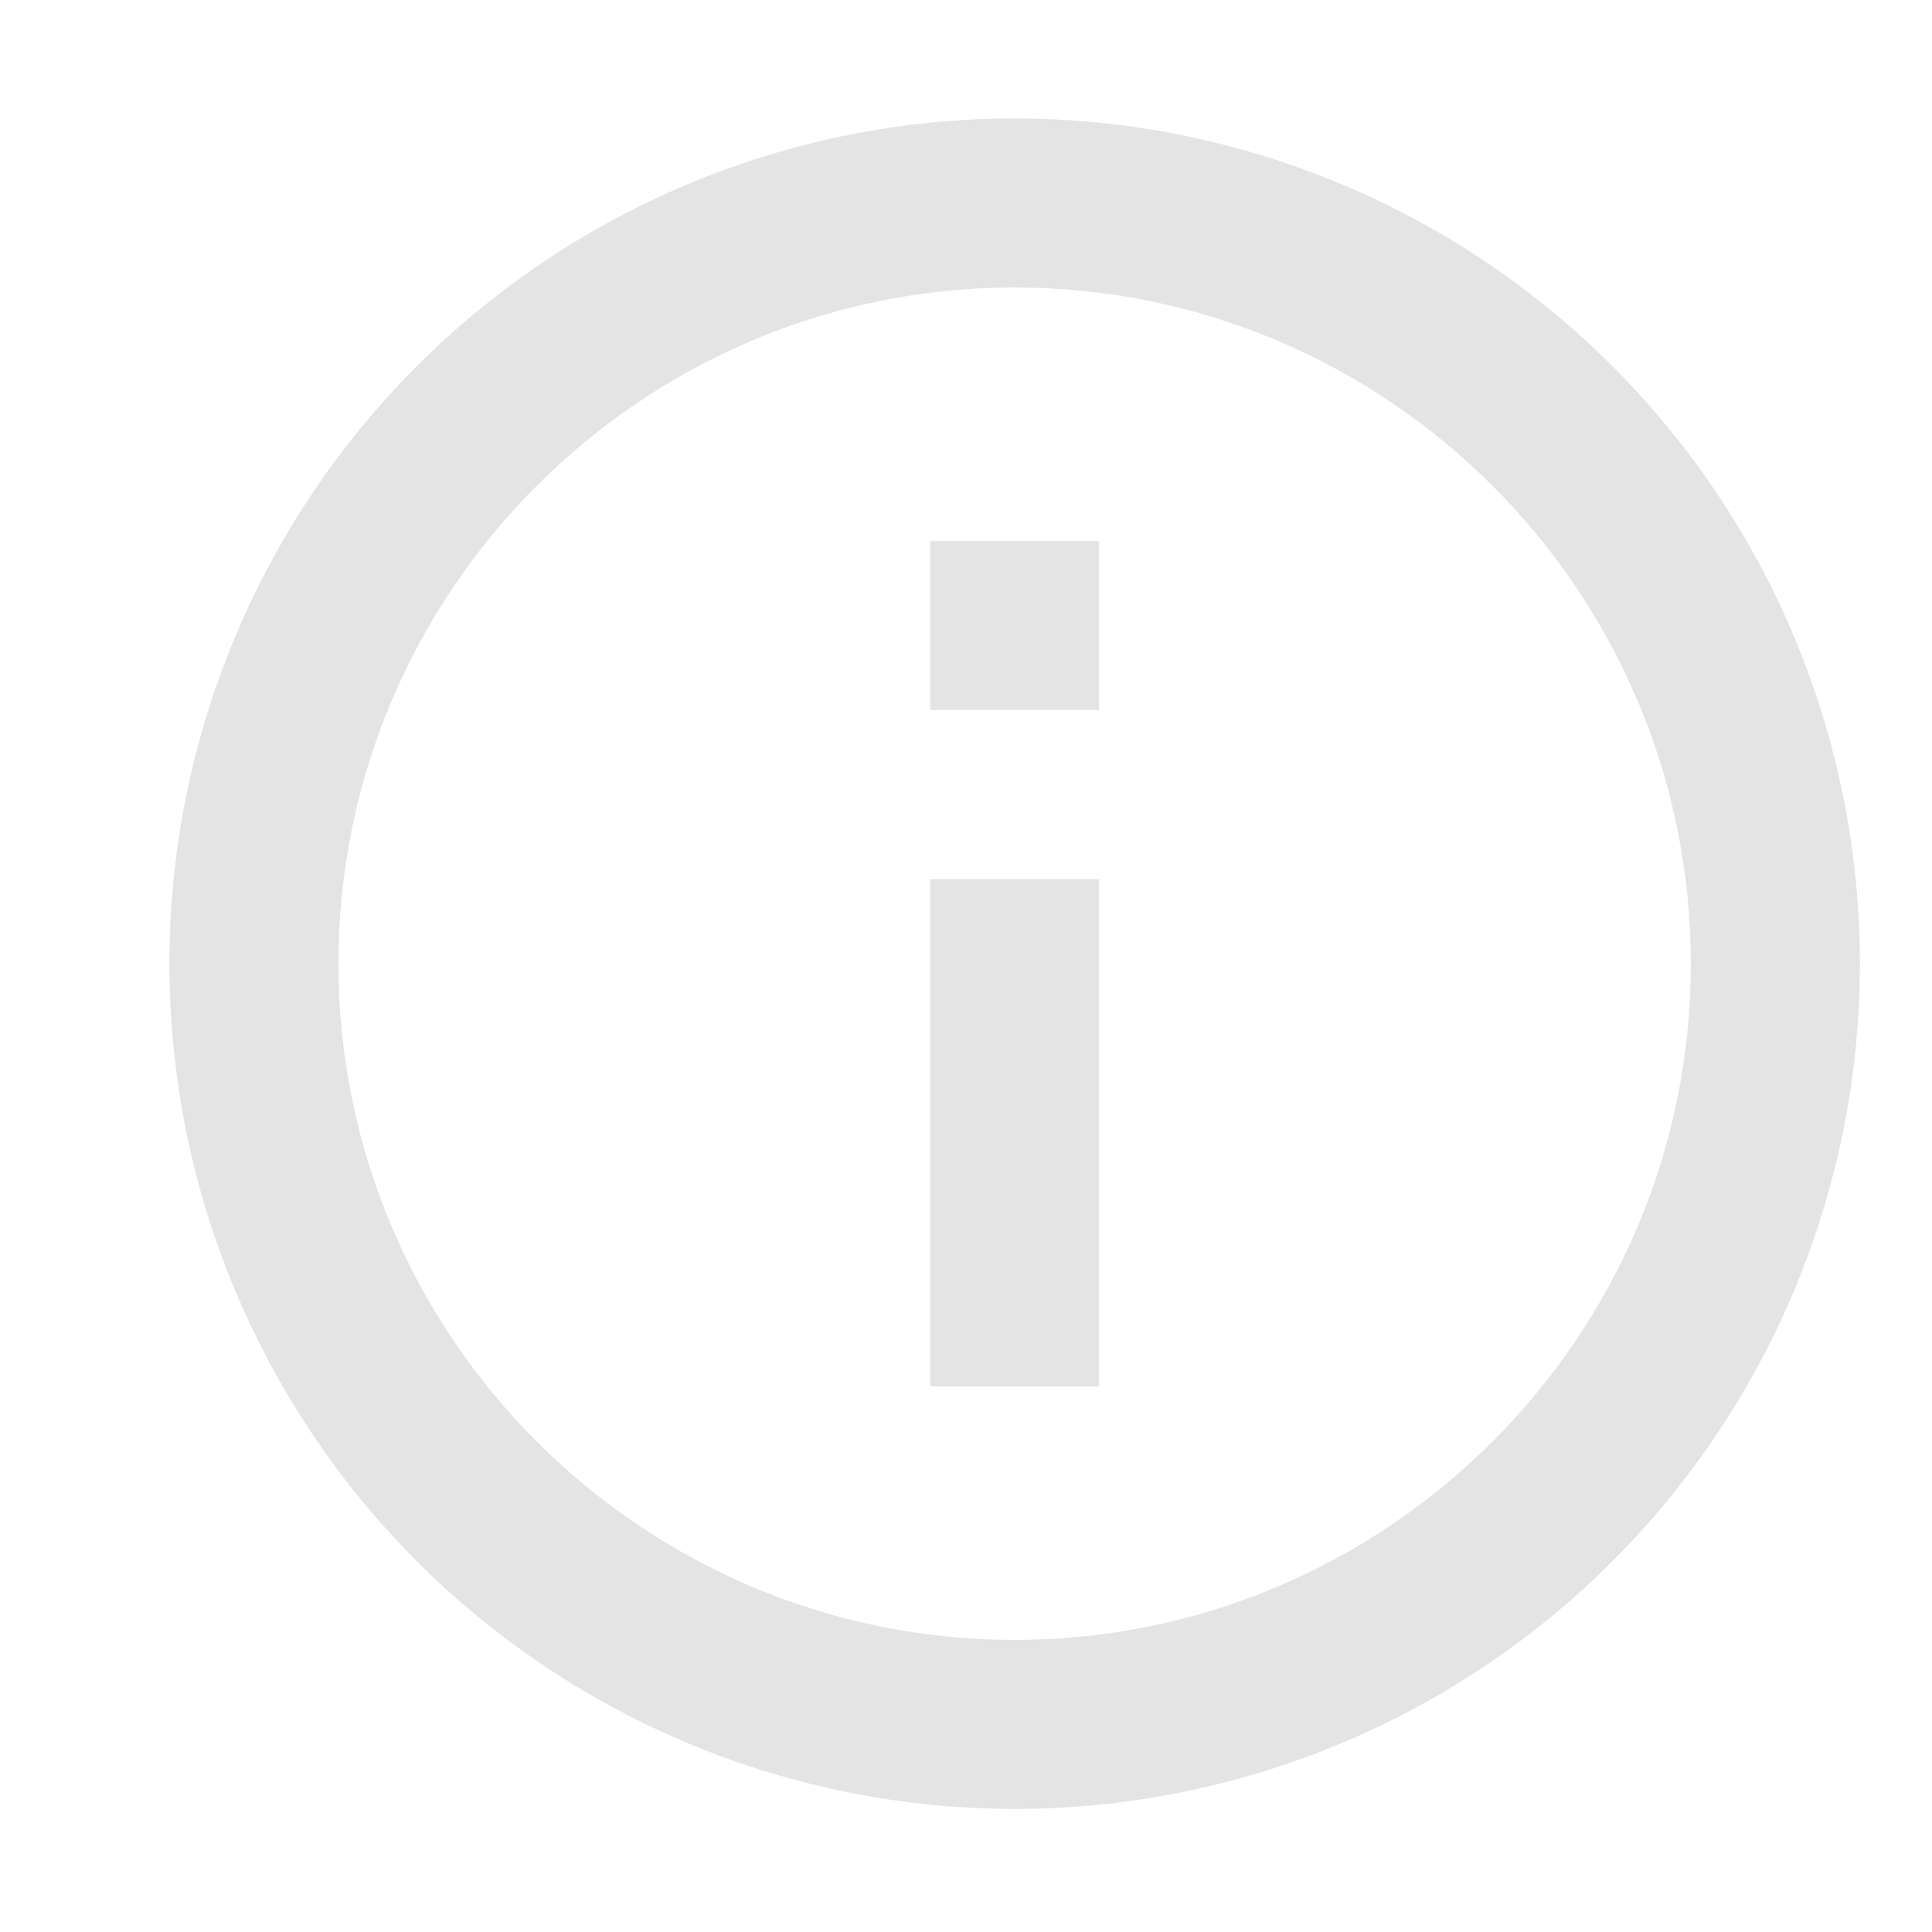
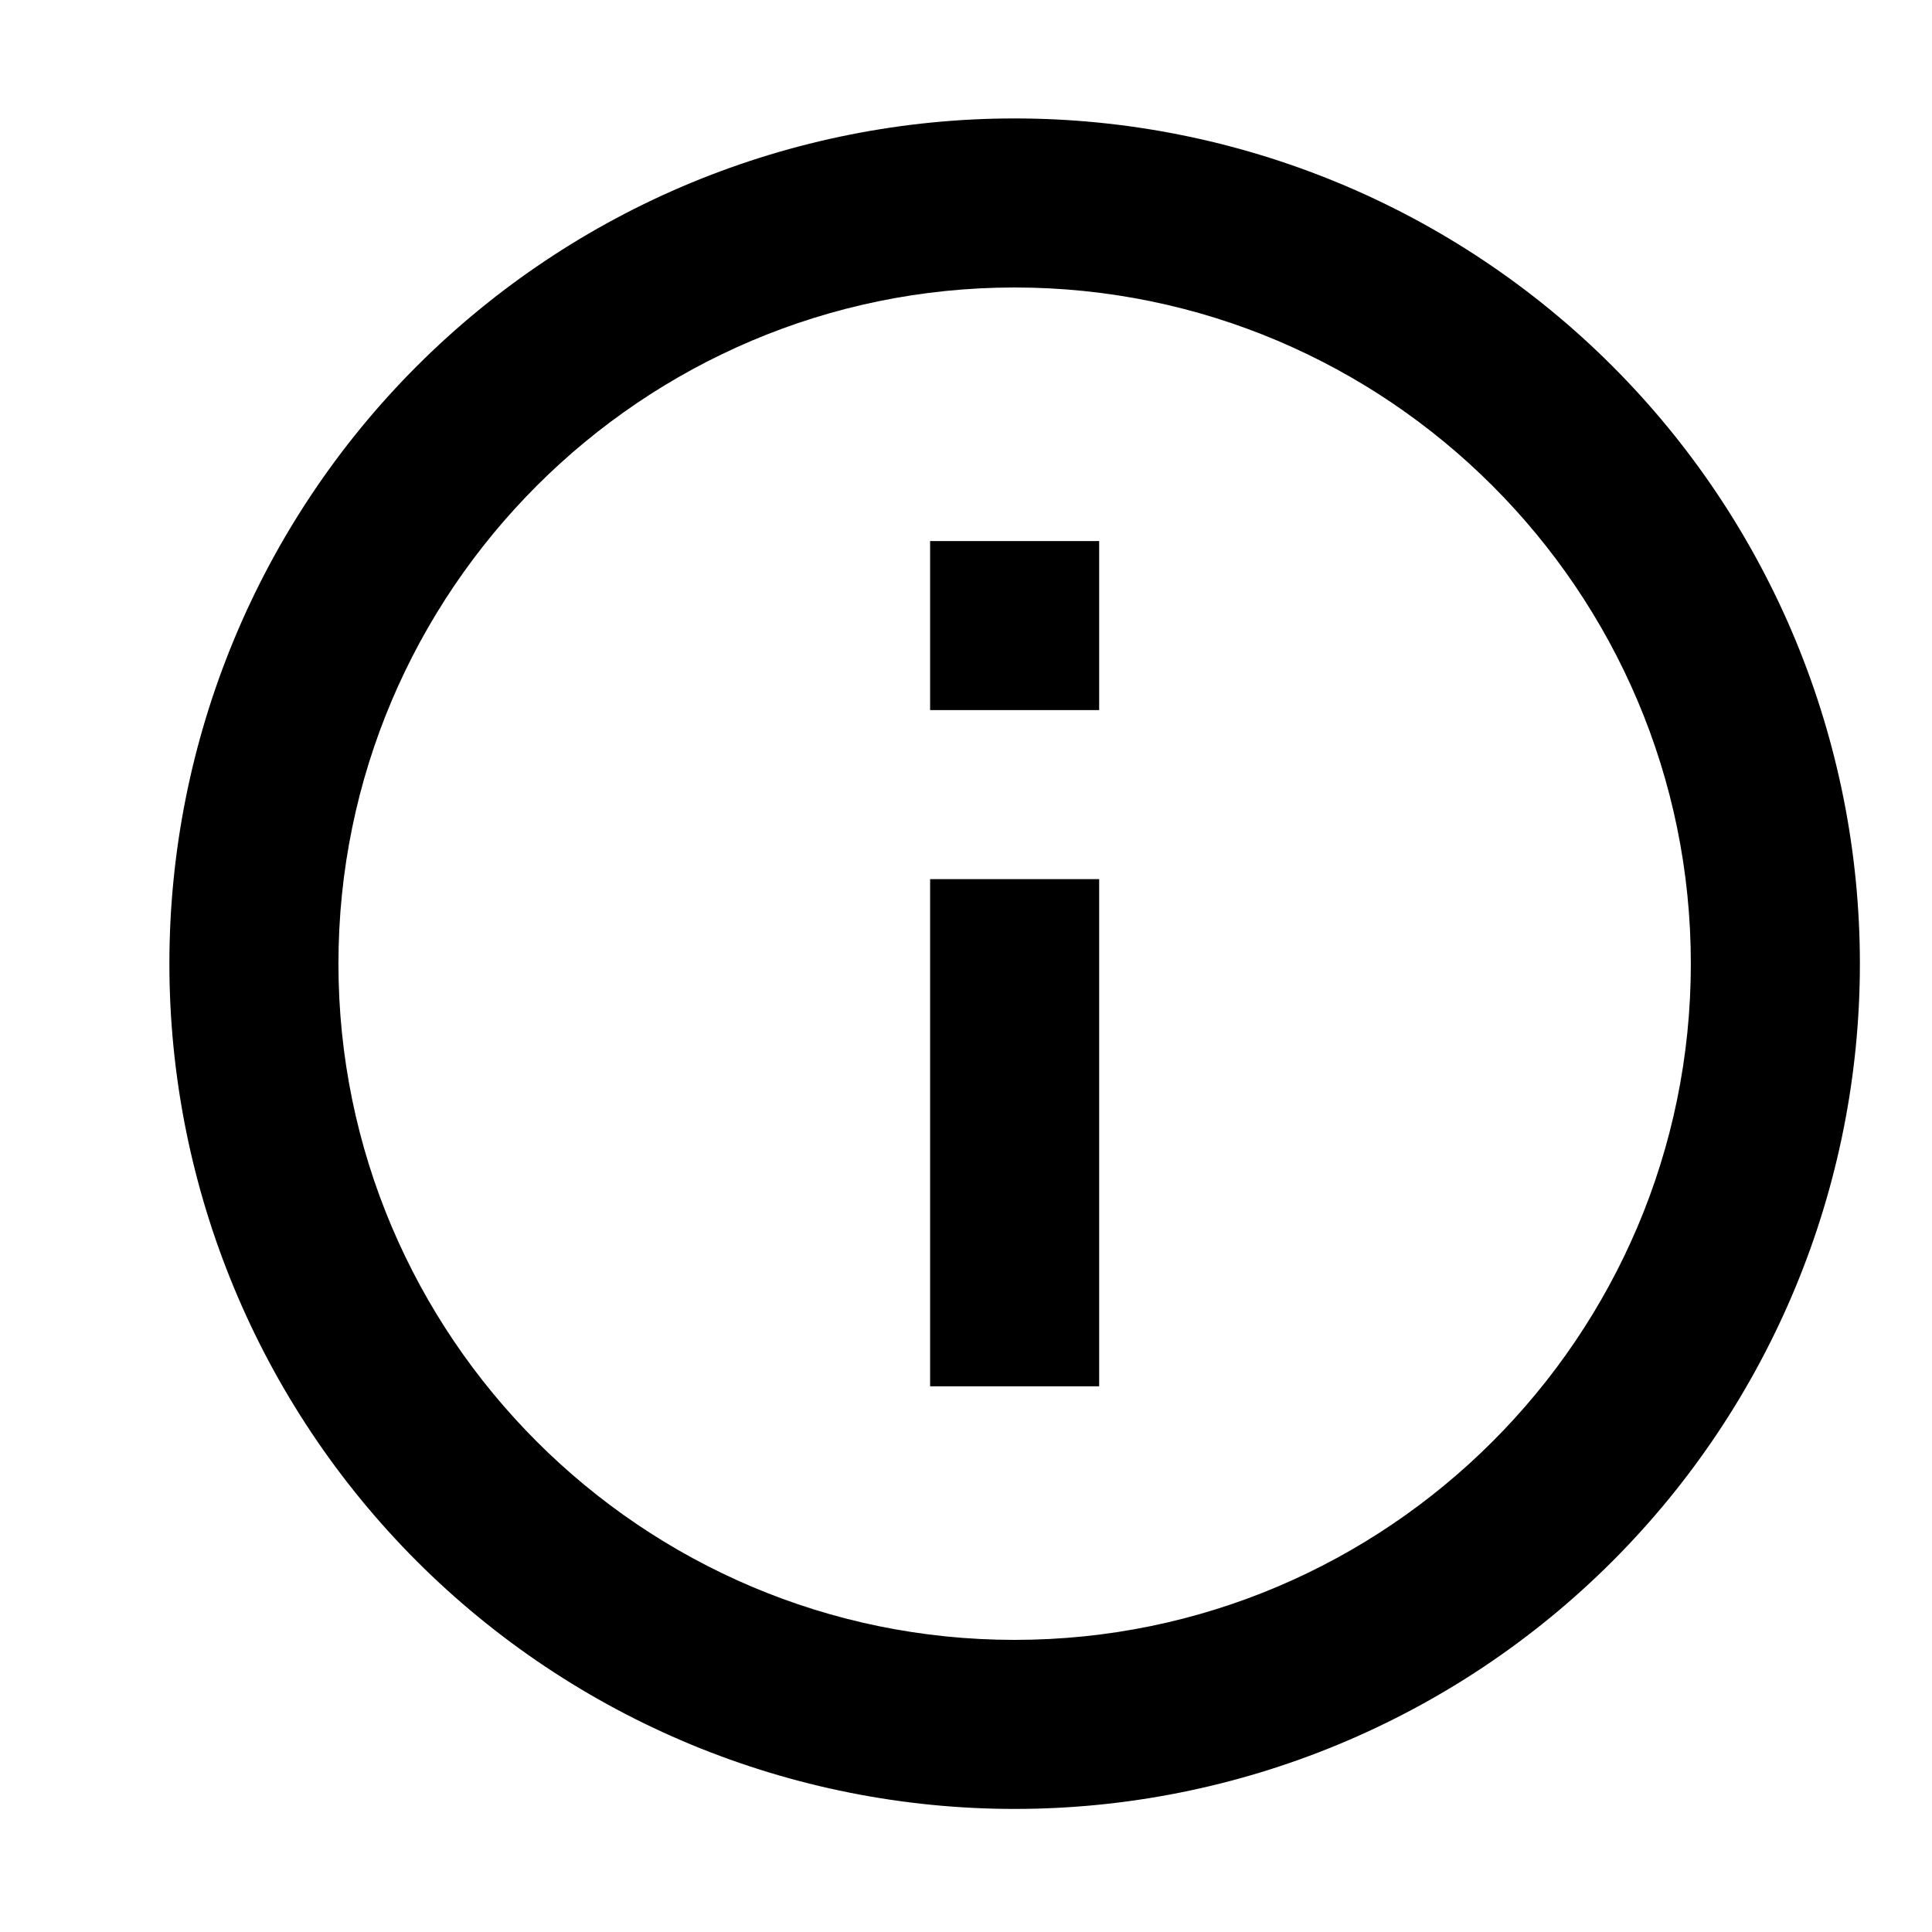
- <svg xmlns="http://www.w3.org/2000/svg" width="25" height="25" viewBox="0 2 40 40" fill="none">
-   <path d="M19.257 16.702H22.757V13.202H19.257M21.007 35.952C13.289 35.952 7.007 29.669 7.007 21.952C7.007 14.234 13.289 7.952 21.007 7.952C28.724 7.952 35.007 14.234 35.007 21.952C35.007 29.669 28.724 35.952 21.007 35.952ZM21.007 4.452C18.709 4.452 16.433 4.905 14.31 5.784C12.187 6.663 10.258 7.953 8.632 9.578C5.351 12.859 3.507 17.311 3.507 21.952C3.507 26.593 5.351 31.044 8.632 34.326C10.258 35.951 12.187 37.24 14.31 38.12C16.433 38.999 18.709 39.452 21.007 39.452C25.648 39.452 30.099 37.608 33.381 34.326C36.663 31.044 38.507 26.593 38.507 21.952C38.507 19.654 38.054 17.378 37.175 15.255C36.295 13.132 35.006 11.203 33.381 9.578C31.756 7.953 29.827 6.663 27.704 5.784C25.581 4.905 23.305 4.452 21.007 4.452ZM19.257 30.702H22.757V20.202H19.257V30.702Z" fill="#D9D9D9" fill-opacity="0.7" />
+ <svg xmlns="http://www.w3.org/2000/svg" width="25" height="25" viewBox="0 2 40 40">
+   <path d="M19.257 16.702H22.757V13.202H19.257M21.007 35.952C13.289 35.952 7.007 29.669 7.007 21.952C7.007 14.234 13.289 7.952 21.007 7.952C28.724 7.952 35.007 14.234 35.007 21.952C35.007 29.669 28.724 35.952 21.007 35.952ZM21.007 4.452C18.709 4.452 16.433 4.905 14.31 5.784C12.187 6.663 10.258 7.953 8.632 9.578C5.351 12.859 3.507 17.311 3.507 21.952C3.507 26.593 5.351 31.044 8.632 34.326C10.258 35.951 12.187 37.24 14.31 38.12C16.433 38.999 18.709 39.452 21.007 39.452C25.648 39.452 30.099 37.608 33.381 34.326C36.663 31.044 38.507 26.593 38.507 21.952C38.507 19.654 38.054 17.378 37.175 15.255C36.295 13.132 35.006 11.203 33.381 9.578C31.756 7.953 29.827 6.663 27.704 5.784C25.581 4.905 23.305 4.452 21.007 4.452ZM19.257 30.702H22.757V20.202H19.257V30.702Z" />
</svg>
